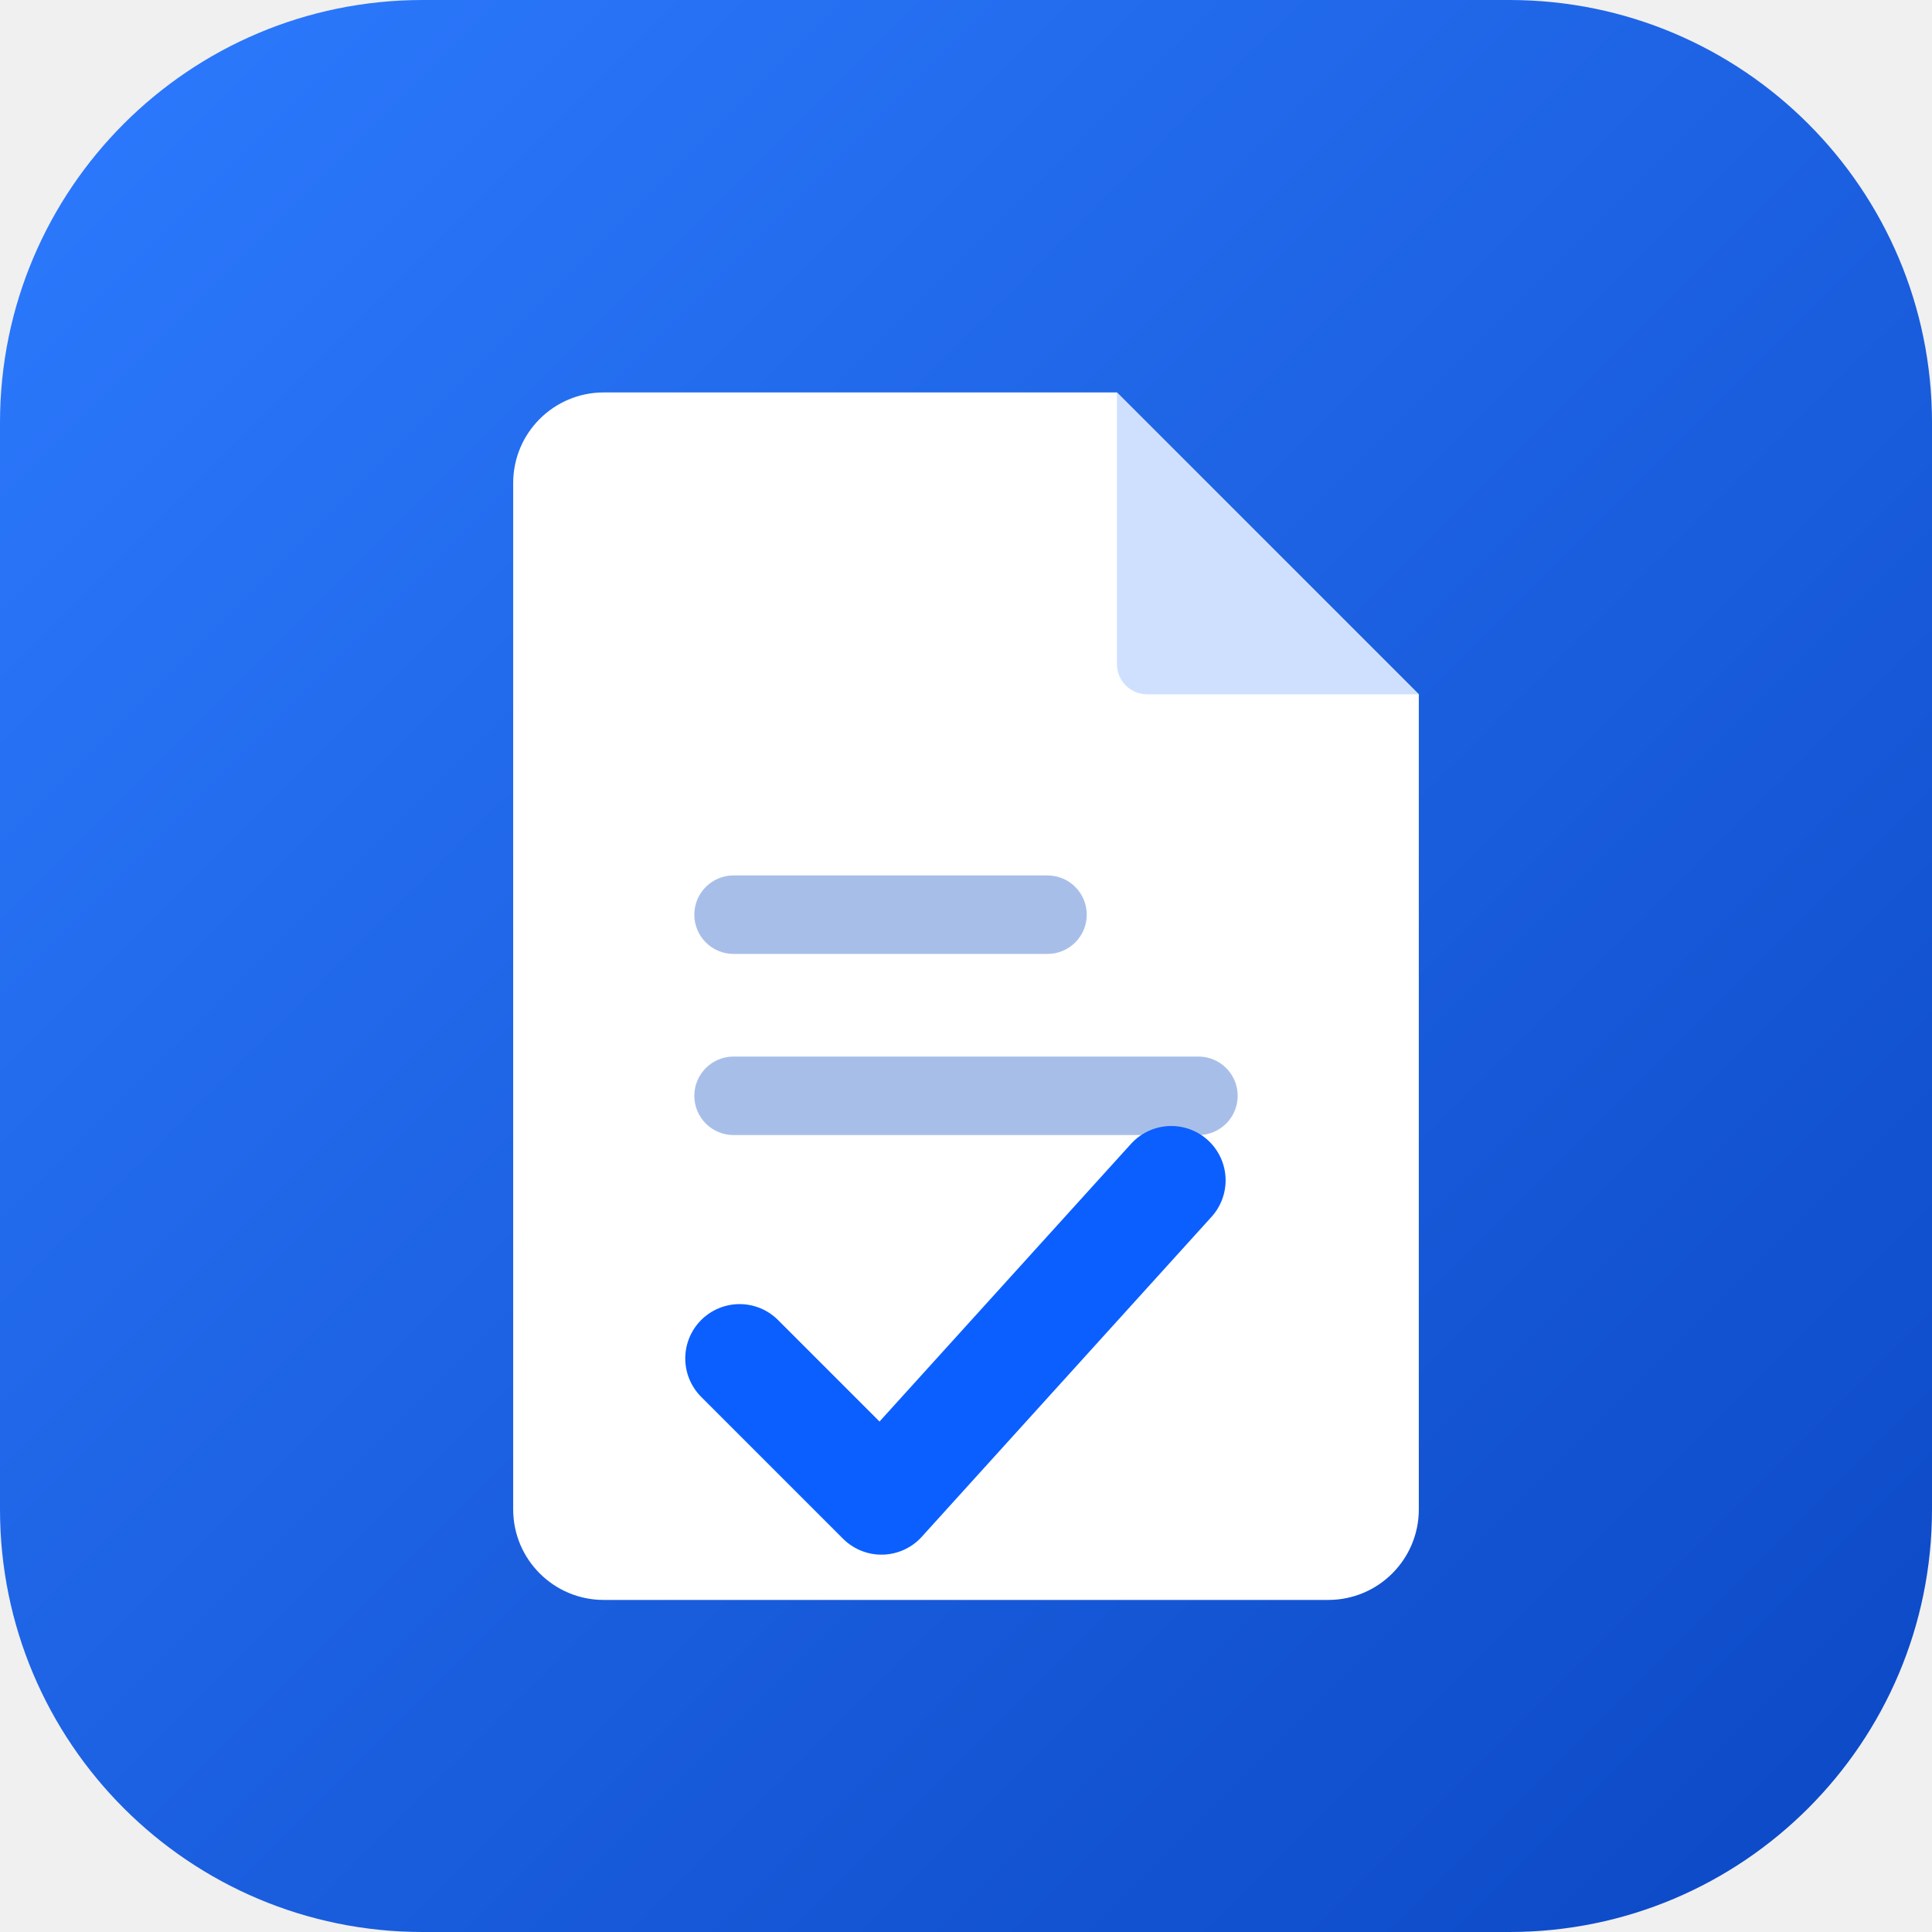
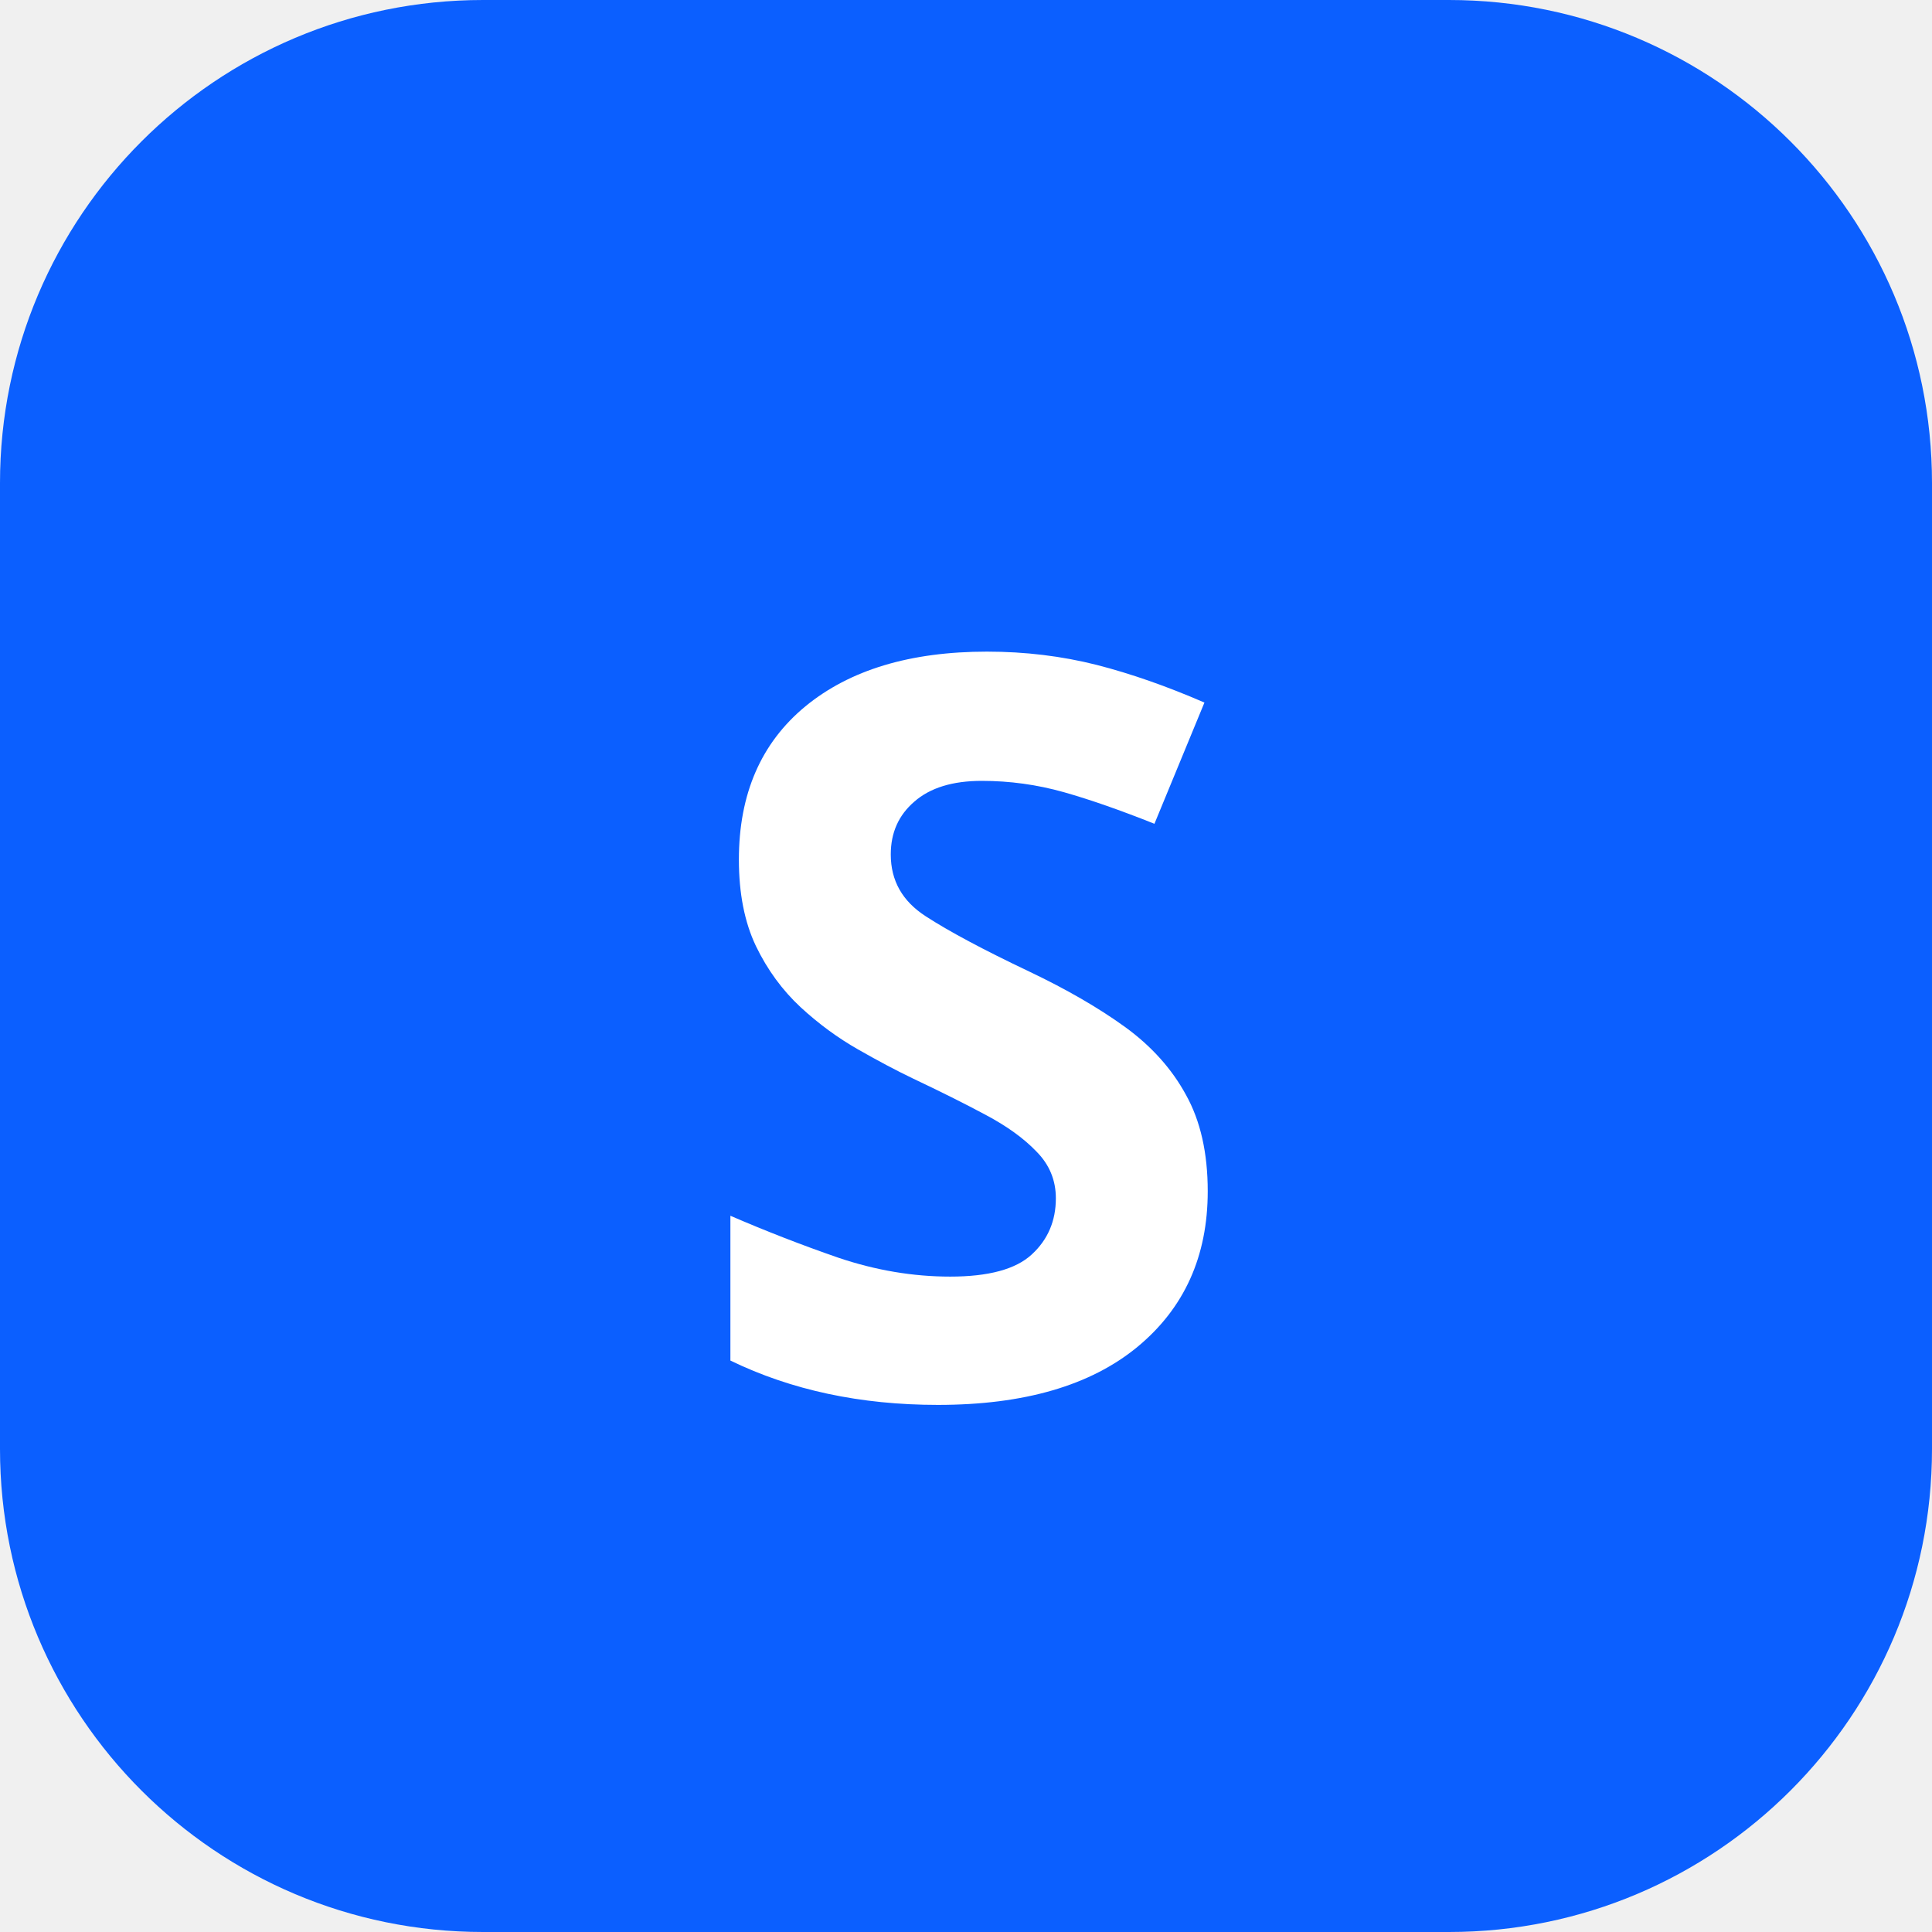
<svg xmlns="http://www.w3.org/2000/svg" viewBox="0 0 64 64">
-   <defs>
-     <linearGradient id="g" x1="0" y1="0" x2="1" y2="1">
-       <stop offset="0" stop-color="#2D7BFF" />
-       <stop offset="1" stop-color="#0B47C4" />
-     </linearGradient>
-   </defs>
-   <rect width="64" height="64" rx="14" fill="url(#g)" />
-   <path d="M20 13h17l10 10v27a3 3 0 0 1-3 3H20a3 3 0 0 1-3-3V16a3 3 0 0 1 3-3z" fill="#ffffff" />
-   <path d="M37 13l10 10h-9a1 1 0 0 1-1-1v-9z" fill="#cfe0ff" />
-   <rect x="23" y="29" width="13" height="2.6" rx="1.3" fill="#a7bfe8" />
-   <rect x="23" y="35" width="18" height="2.6" rx="1.3" fill="#a7bfe8" />
-   <path d="M24.5 45l4.7 4.7 9.6-10.6" fill="none" stroke="#0B5FFF" stroke-width="3.6" stroke-linecap="round" stroke-linejoin="round" />
+   <rect width="64" height="64" rx="16" fill="#0B5FFF" />
+   <text x="32" y="33" text-anchor="middle" dominant-baseline="central" font-family="'Segoe UI', system-ui, -apple-system, sans-serif" font-size="34" font-weight="700" fill="#ffffff">S</text>
</svg>
